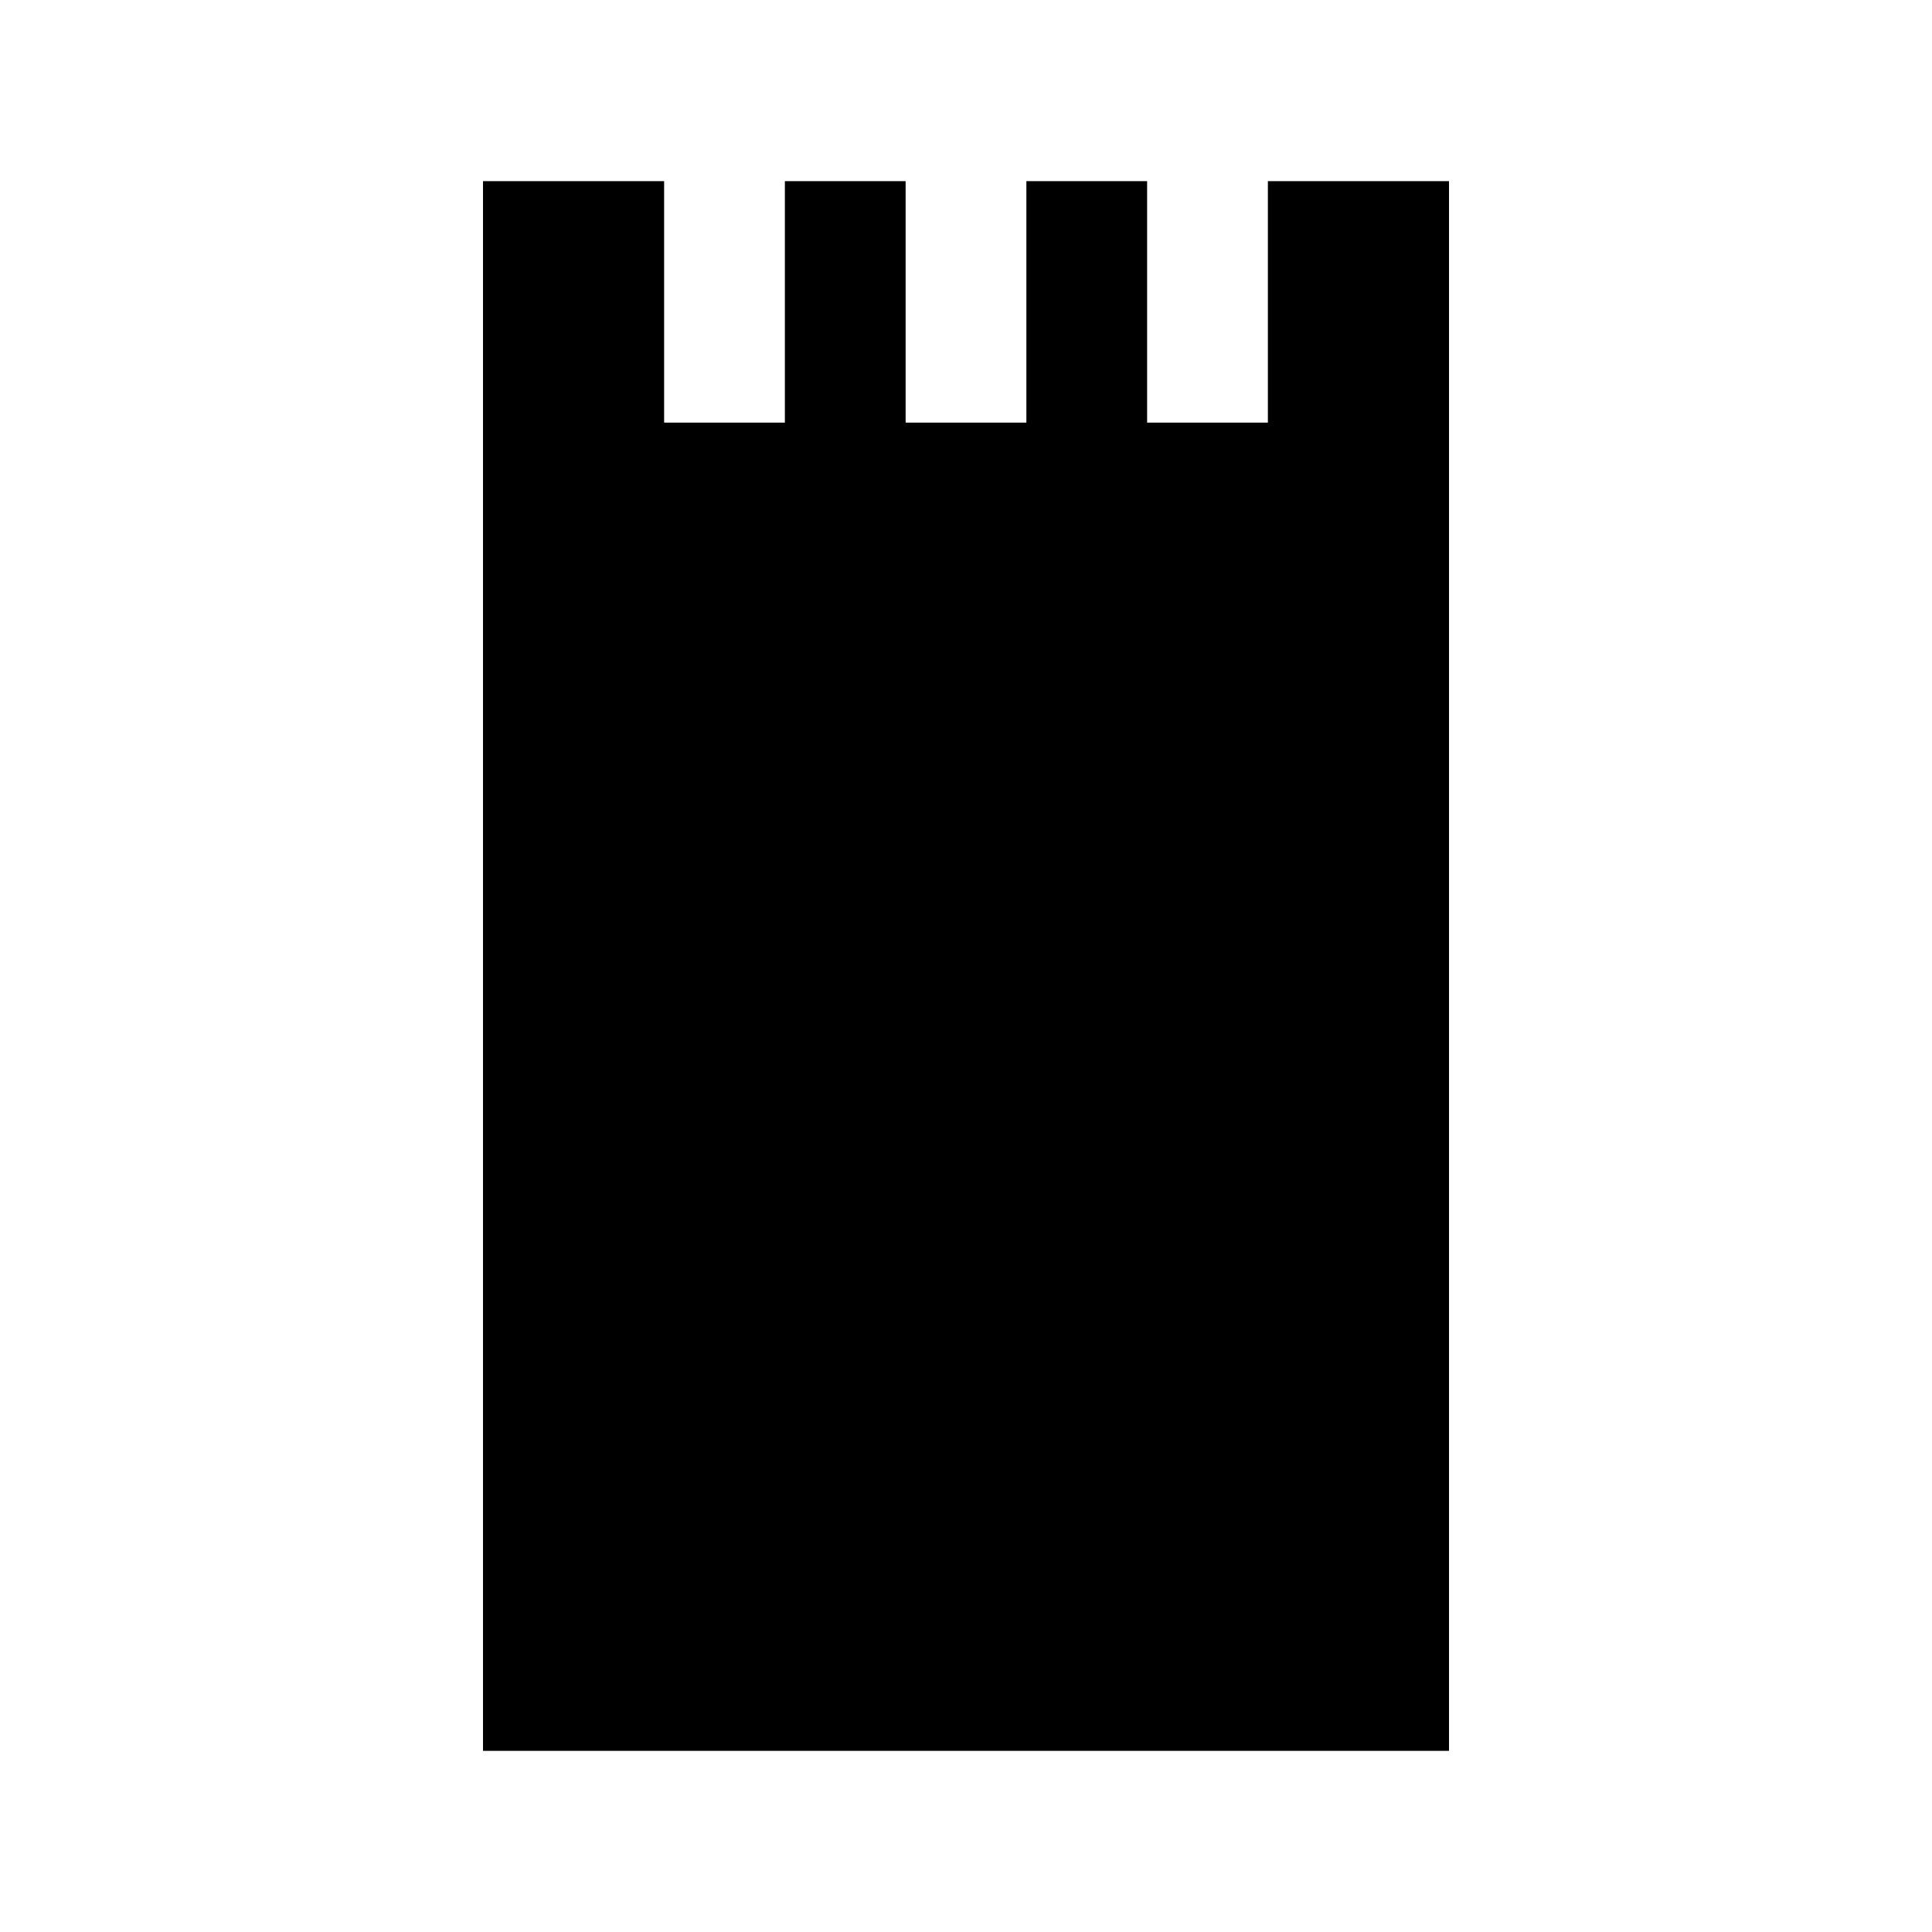
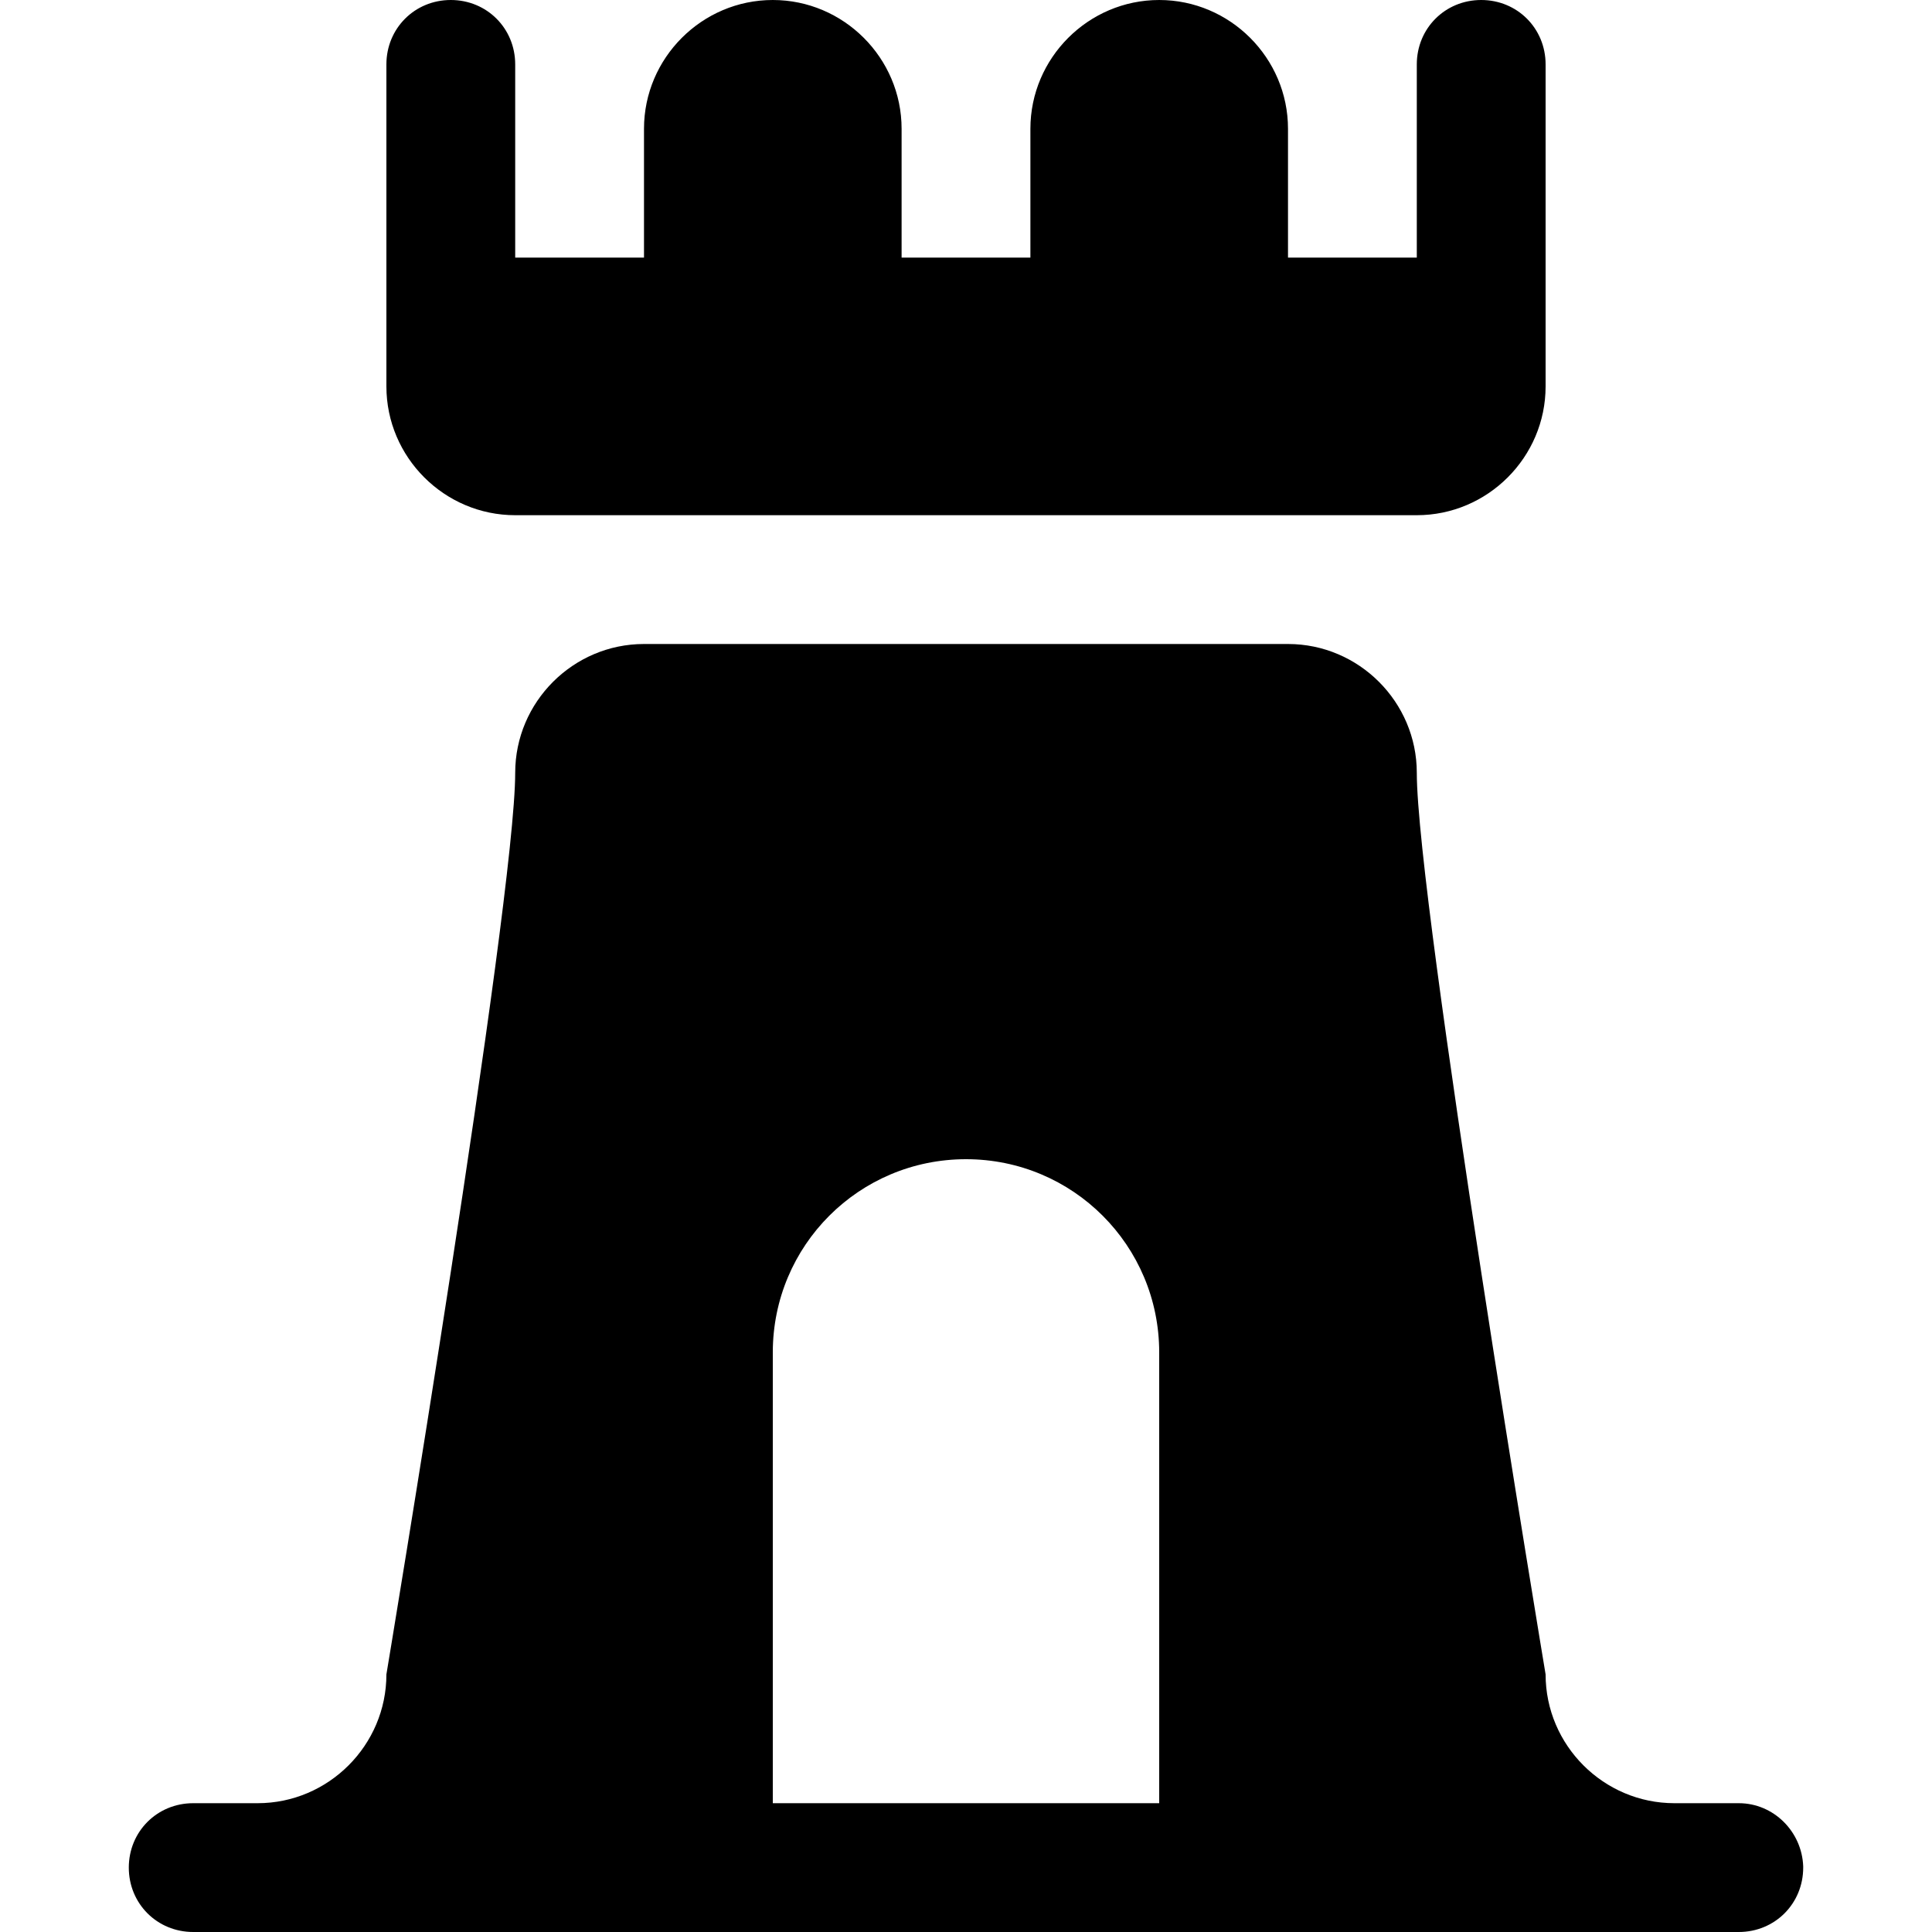
- <svg xmlns="http://www.w3.org/2000/svg" viewBox="0 0 64 64" width="64" height="64" aria-label="Crenellated tower icon" role="img">
-   <path fill="#000" d="     M16 6     H22 V14 H26 V6     H30 V14 H34 V6     H38 V14 H42 V6     H48 V58     H16     Z     M24 58     V40     Q24 34 32 34     Q40 34 40 40     V58     Z   " />
+ <svg xmlns="http://www.w3.org/2000/svg" viewBox="0 0 15 15">
+   <path d="M11 4H4C3.45 4 3 3.55 3 3V0.5C3 0.22 3.22 0 3.5 0S4 0.22 4 0.5V2h1V1c0 -0.55 0.45 -1 1 -1s1 0.45 1 1v1h1V1c0 -0.55 0.45 -1 1 -1s1 0.45 1 1v1h1V0.5C11 0.22 11.22 0 11.5 0S12 0.22 12 0.5V3C12 3.55 11.55 4 11 4zM14 14.5c0 0.28 -0.22 0.5 -0.5 0.5h-12C1.22 15 1 14.78 1 14.5S1.22 14 1.5 14H2c0.55 0 1 -0.45 1 -1c0 0 1 -6 1 -7c0 -0.55 0.45 -1 1 -1h5c0.55 0 1 0.45 1 1c0 1 1 7 1 7c0 0.55 0.45 1 1 1h0.5c0.27 0 0.49 0.22 0.5 0.49V14.5zM9 10.5C9 9.67 8.33 9 7.5 9S6 9.67 6 10.5V14h3V10.5z" />
</svg>
